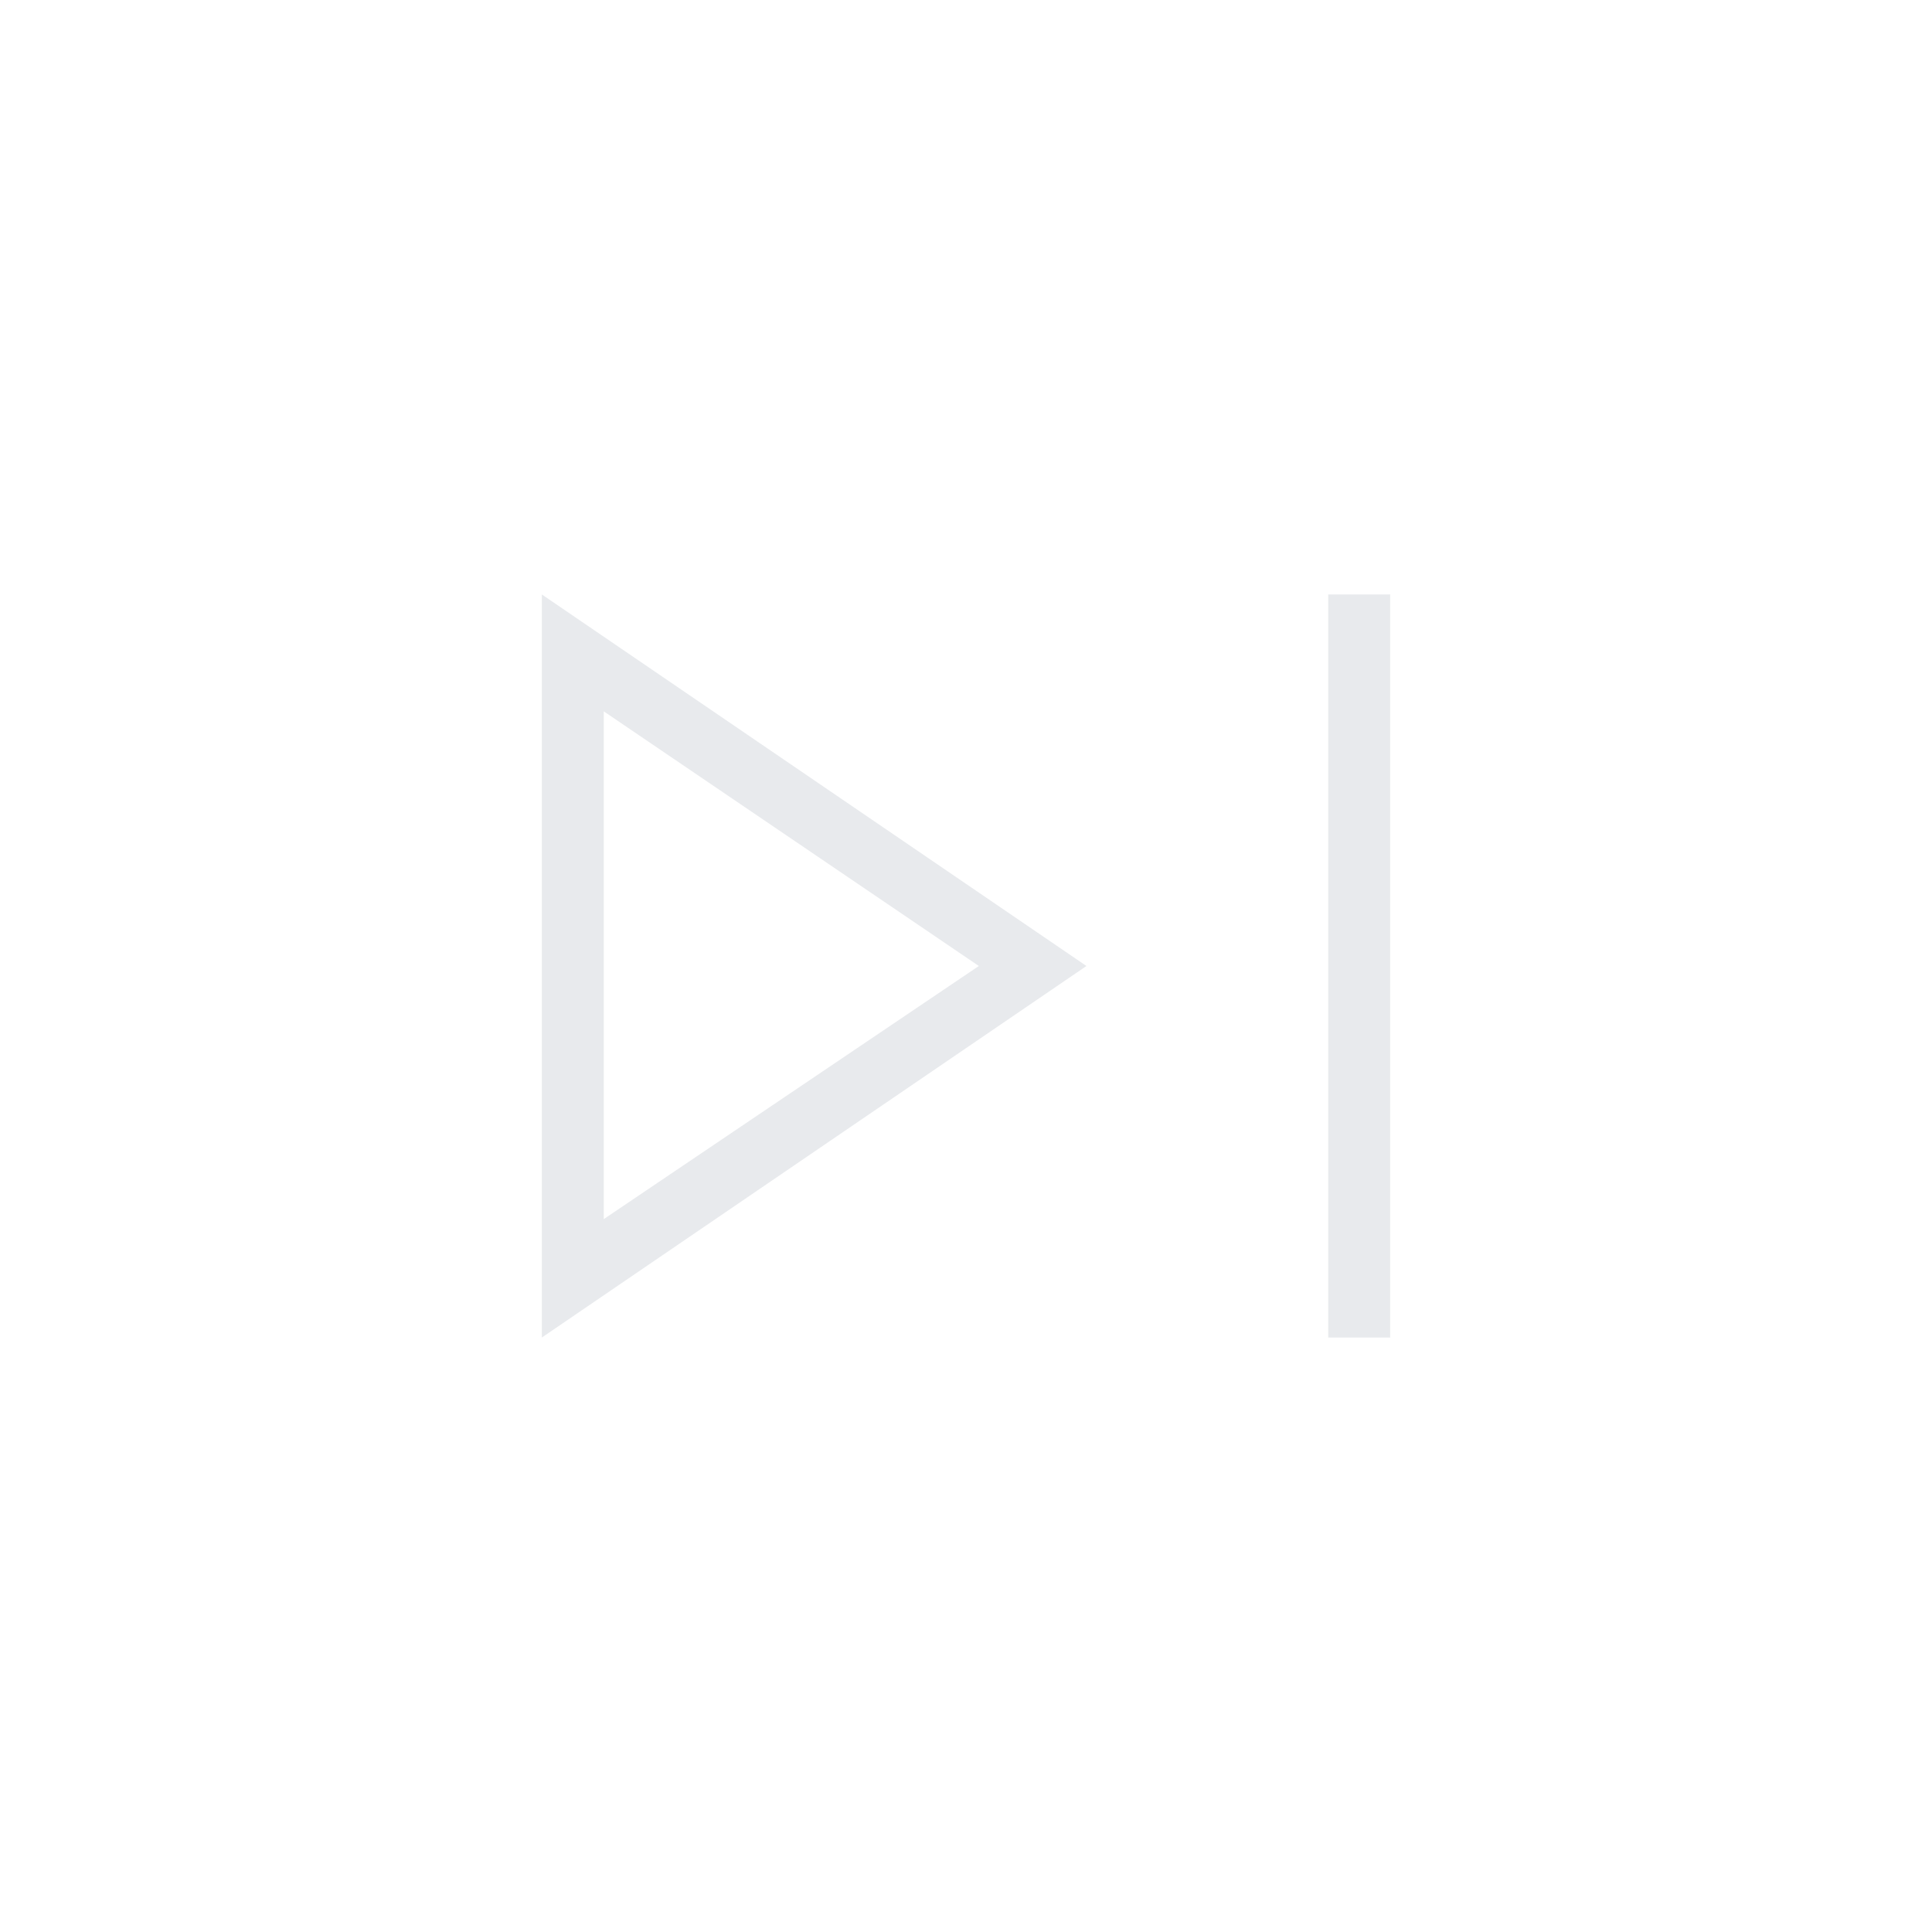
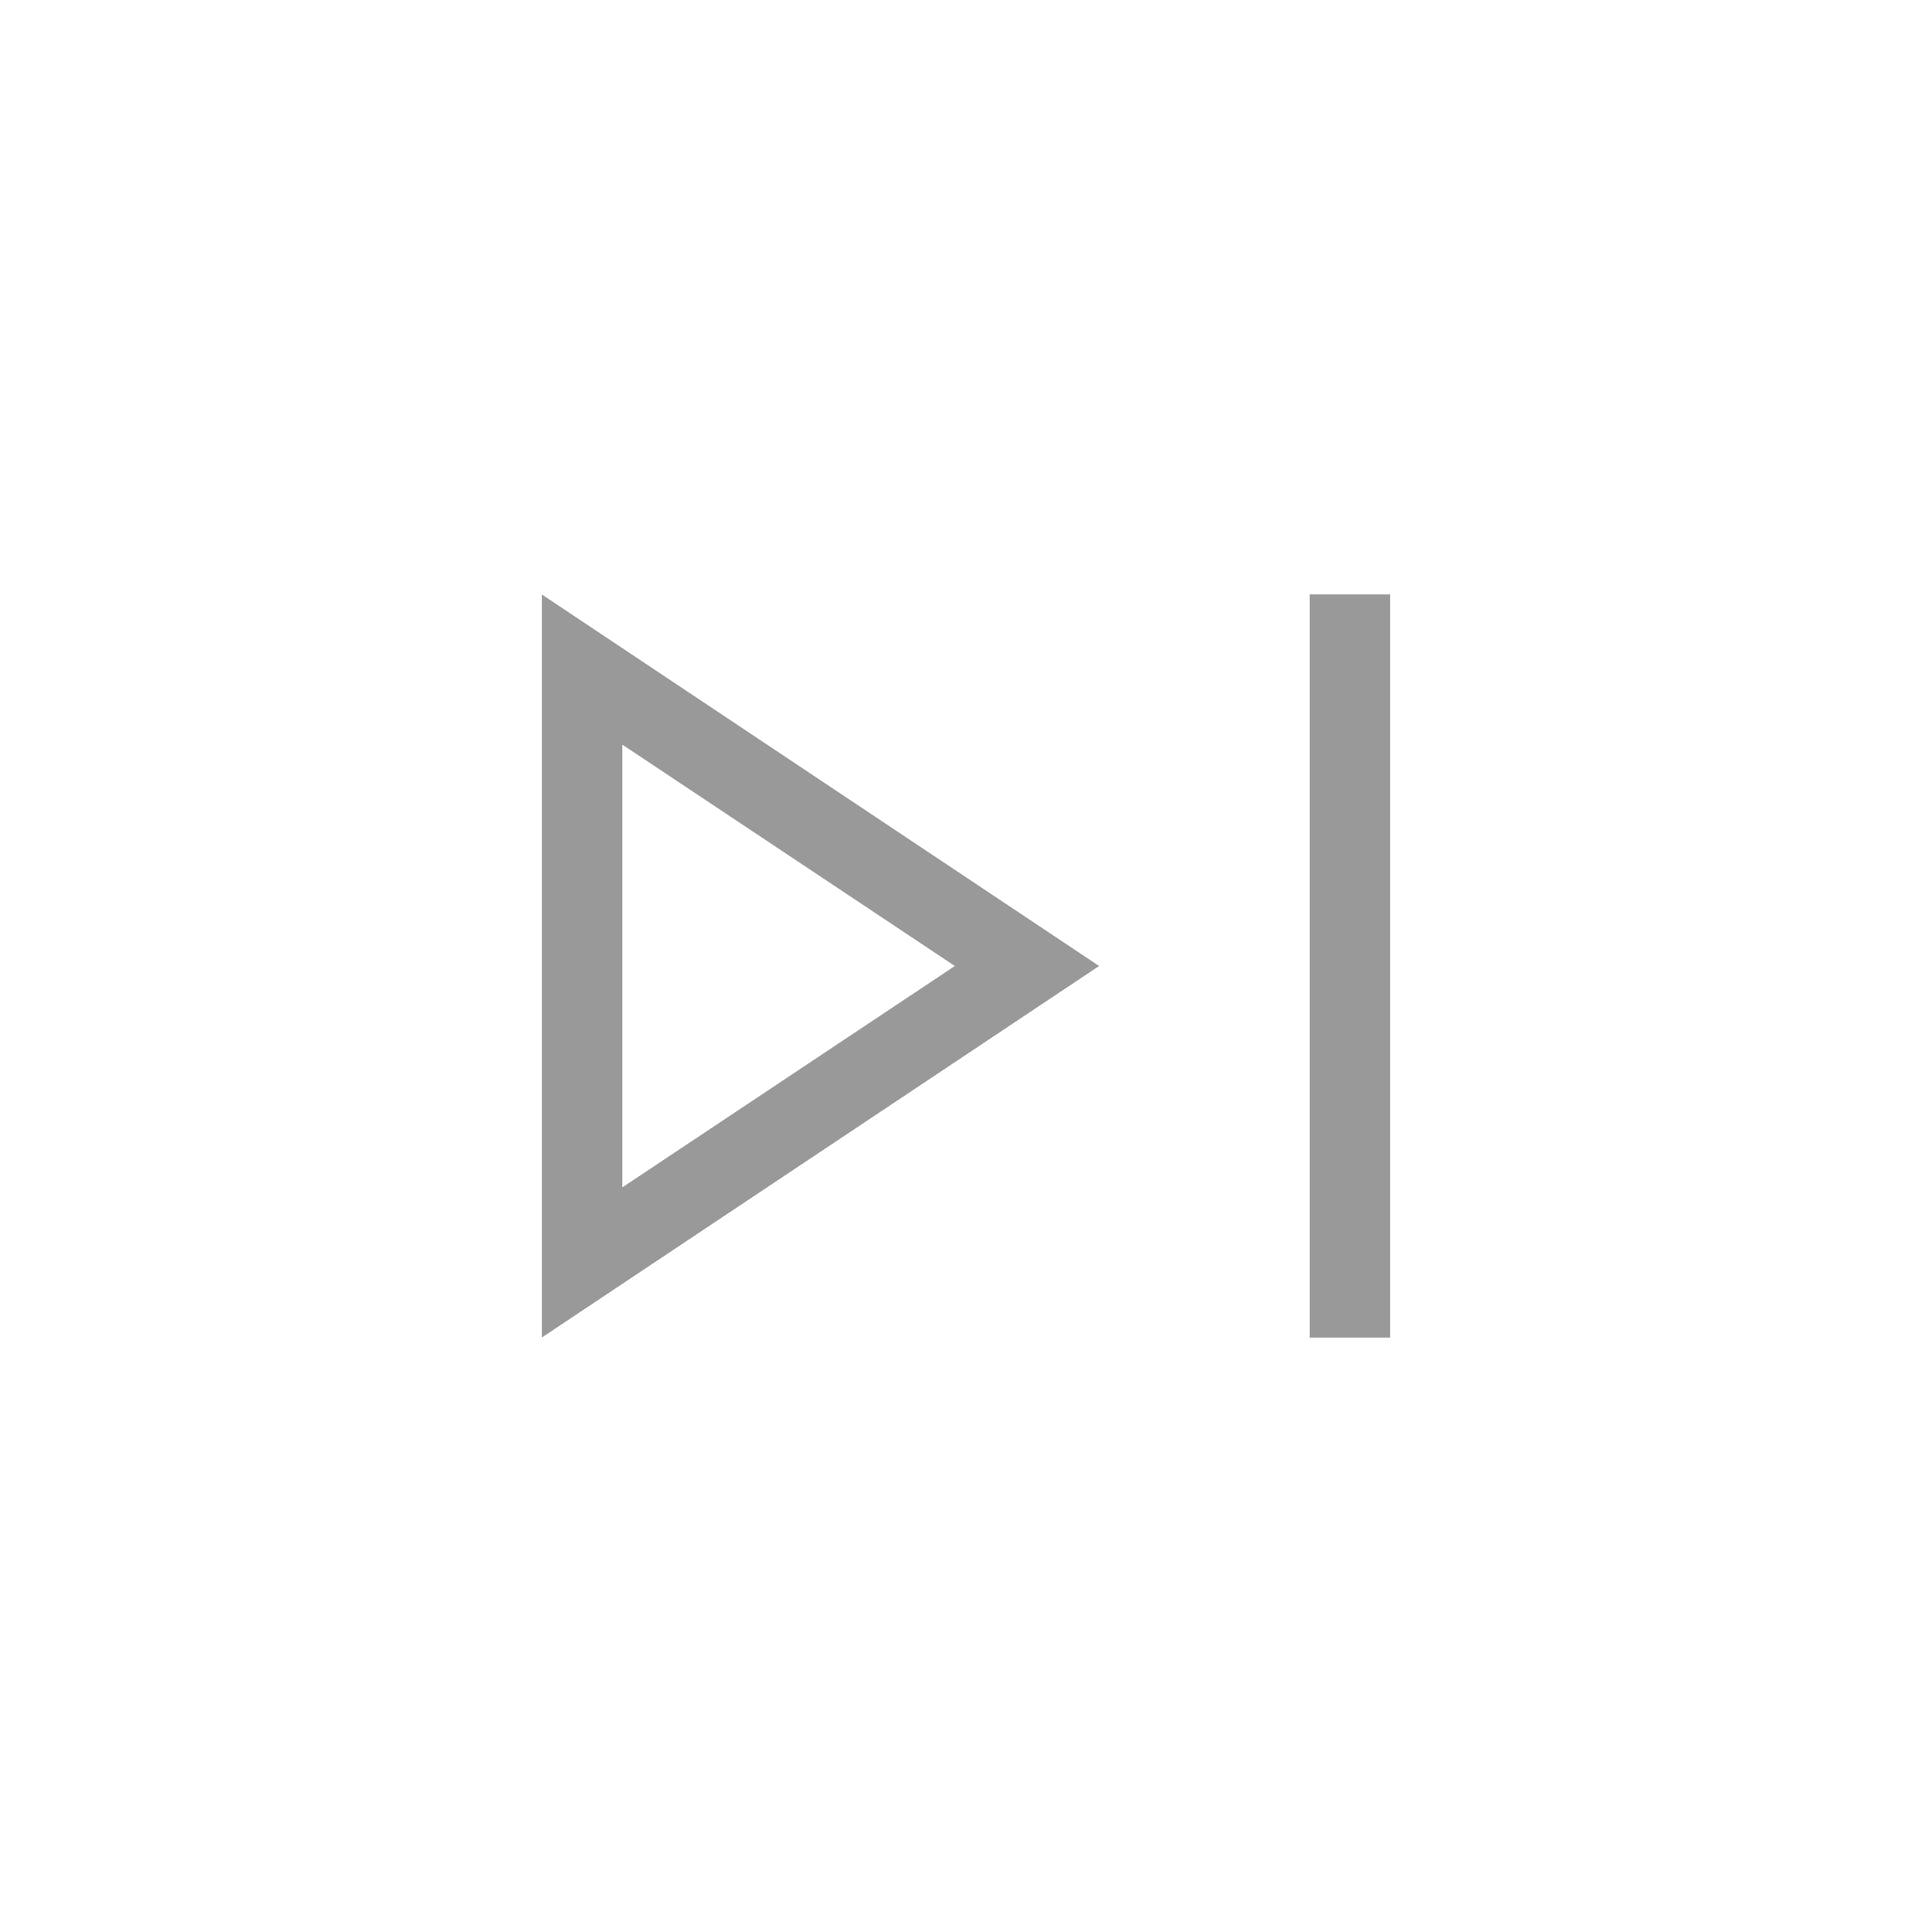
- <svg xmlns="http://www.w3.org/2000/svg" height="24px" viewBox="0 -960 960 960" width="24px" fill="#e8eaed">
-   <path d="M660-295.38v-369.24h30.77v369.24H660Zm-390.77 0v-369.24L539.85-480 269.23-295.38ZM300-480Zm0 125.77L486.38-480 300-606.54v252.31Z" />
+ <svg xmlns="http://www.w3.org/2000/svg" height="24px" viewBox="0 -960 960 960" width="24px" fill="#999999">
+   <path d="M650.77-295.38v-369.24h40v369.24h-40Zm-381.54 0v-369.24L546.15-480 269.23-295.38Zm40-184.62Zm0 110 165.23-110-165.23-110v220Z" />
</svg>
